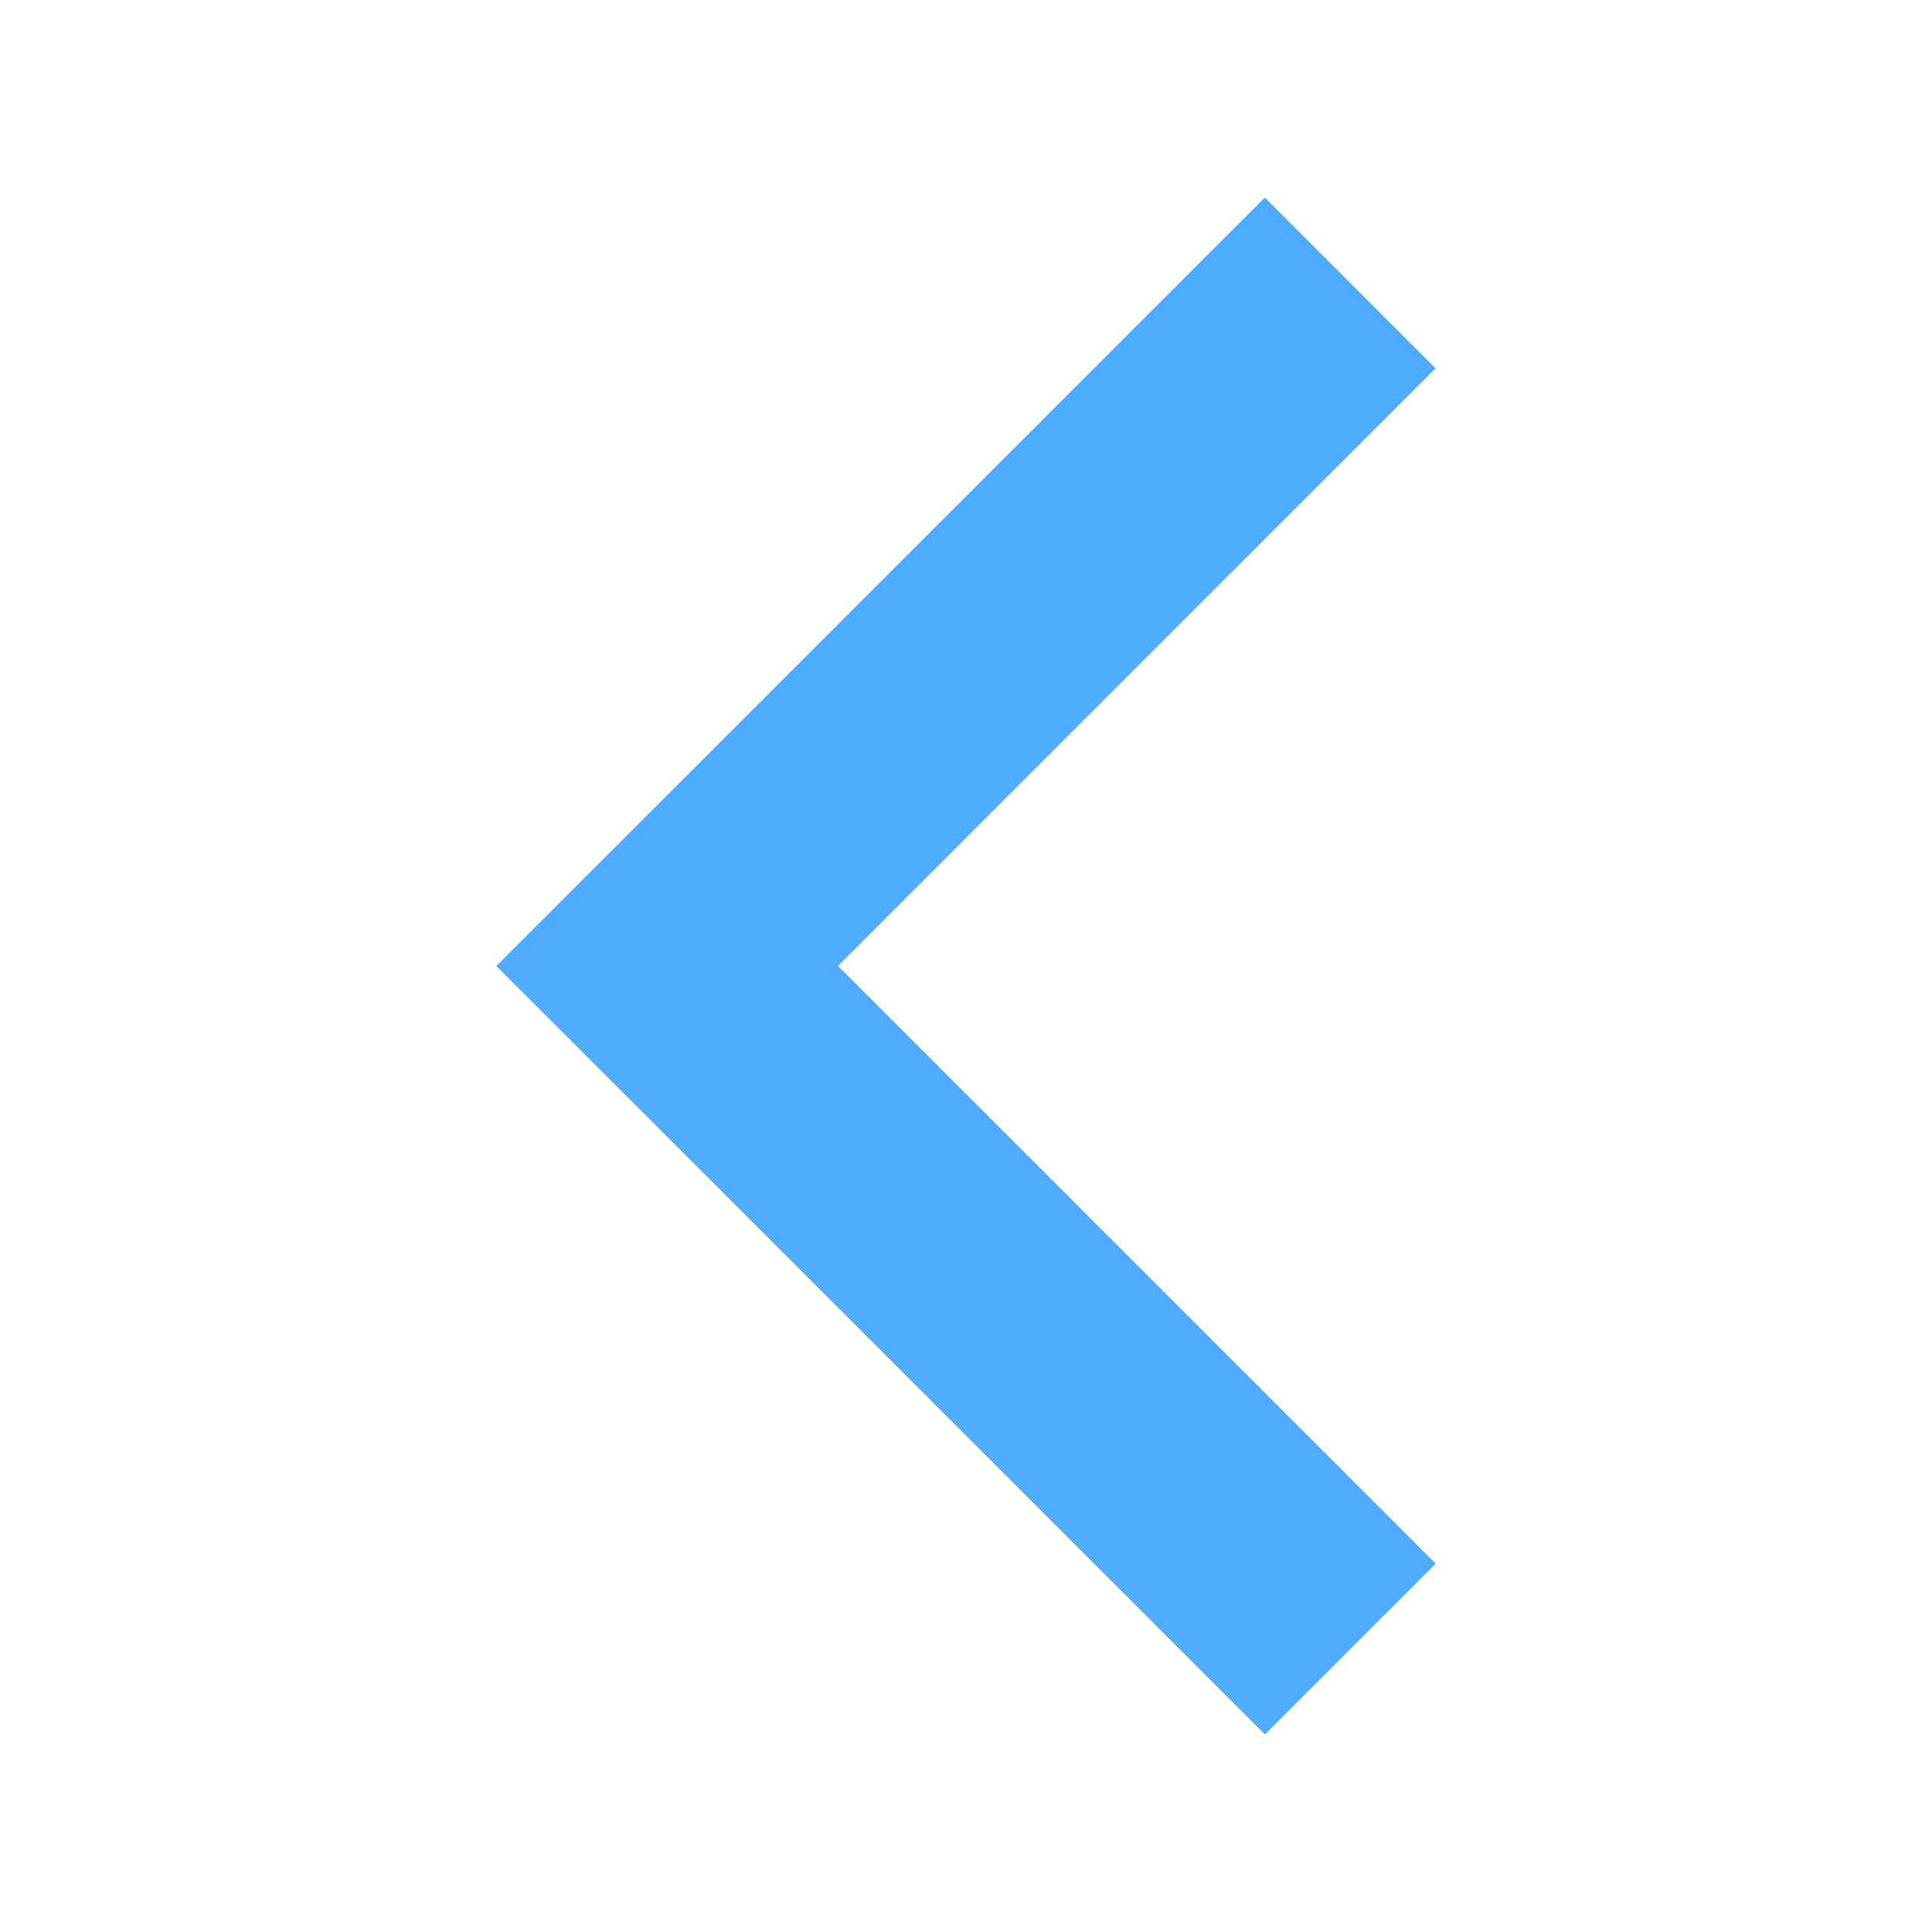
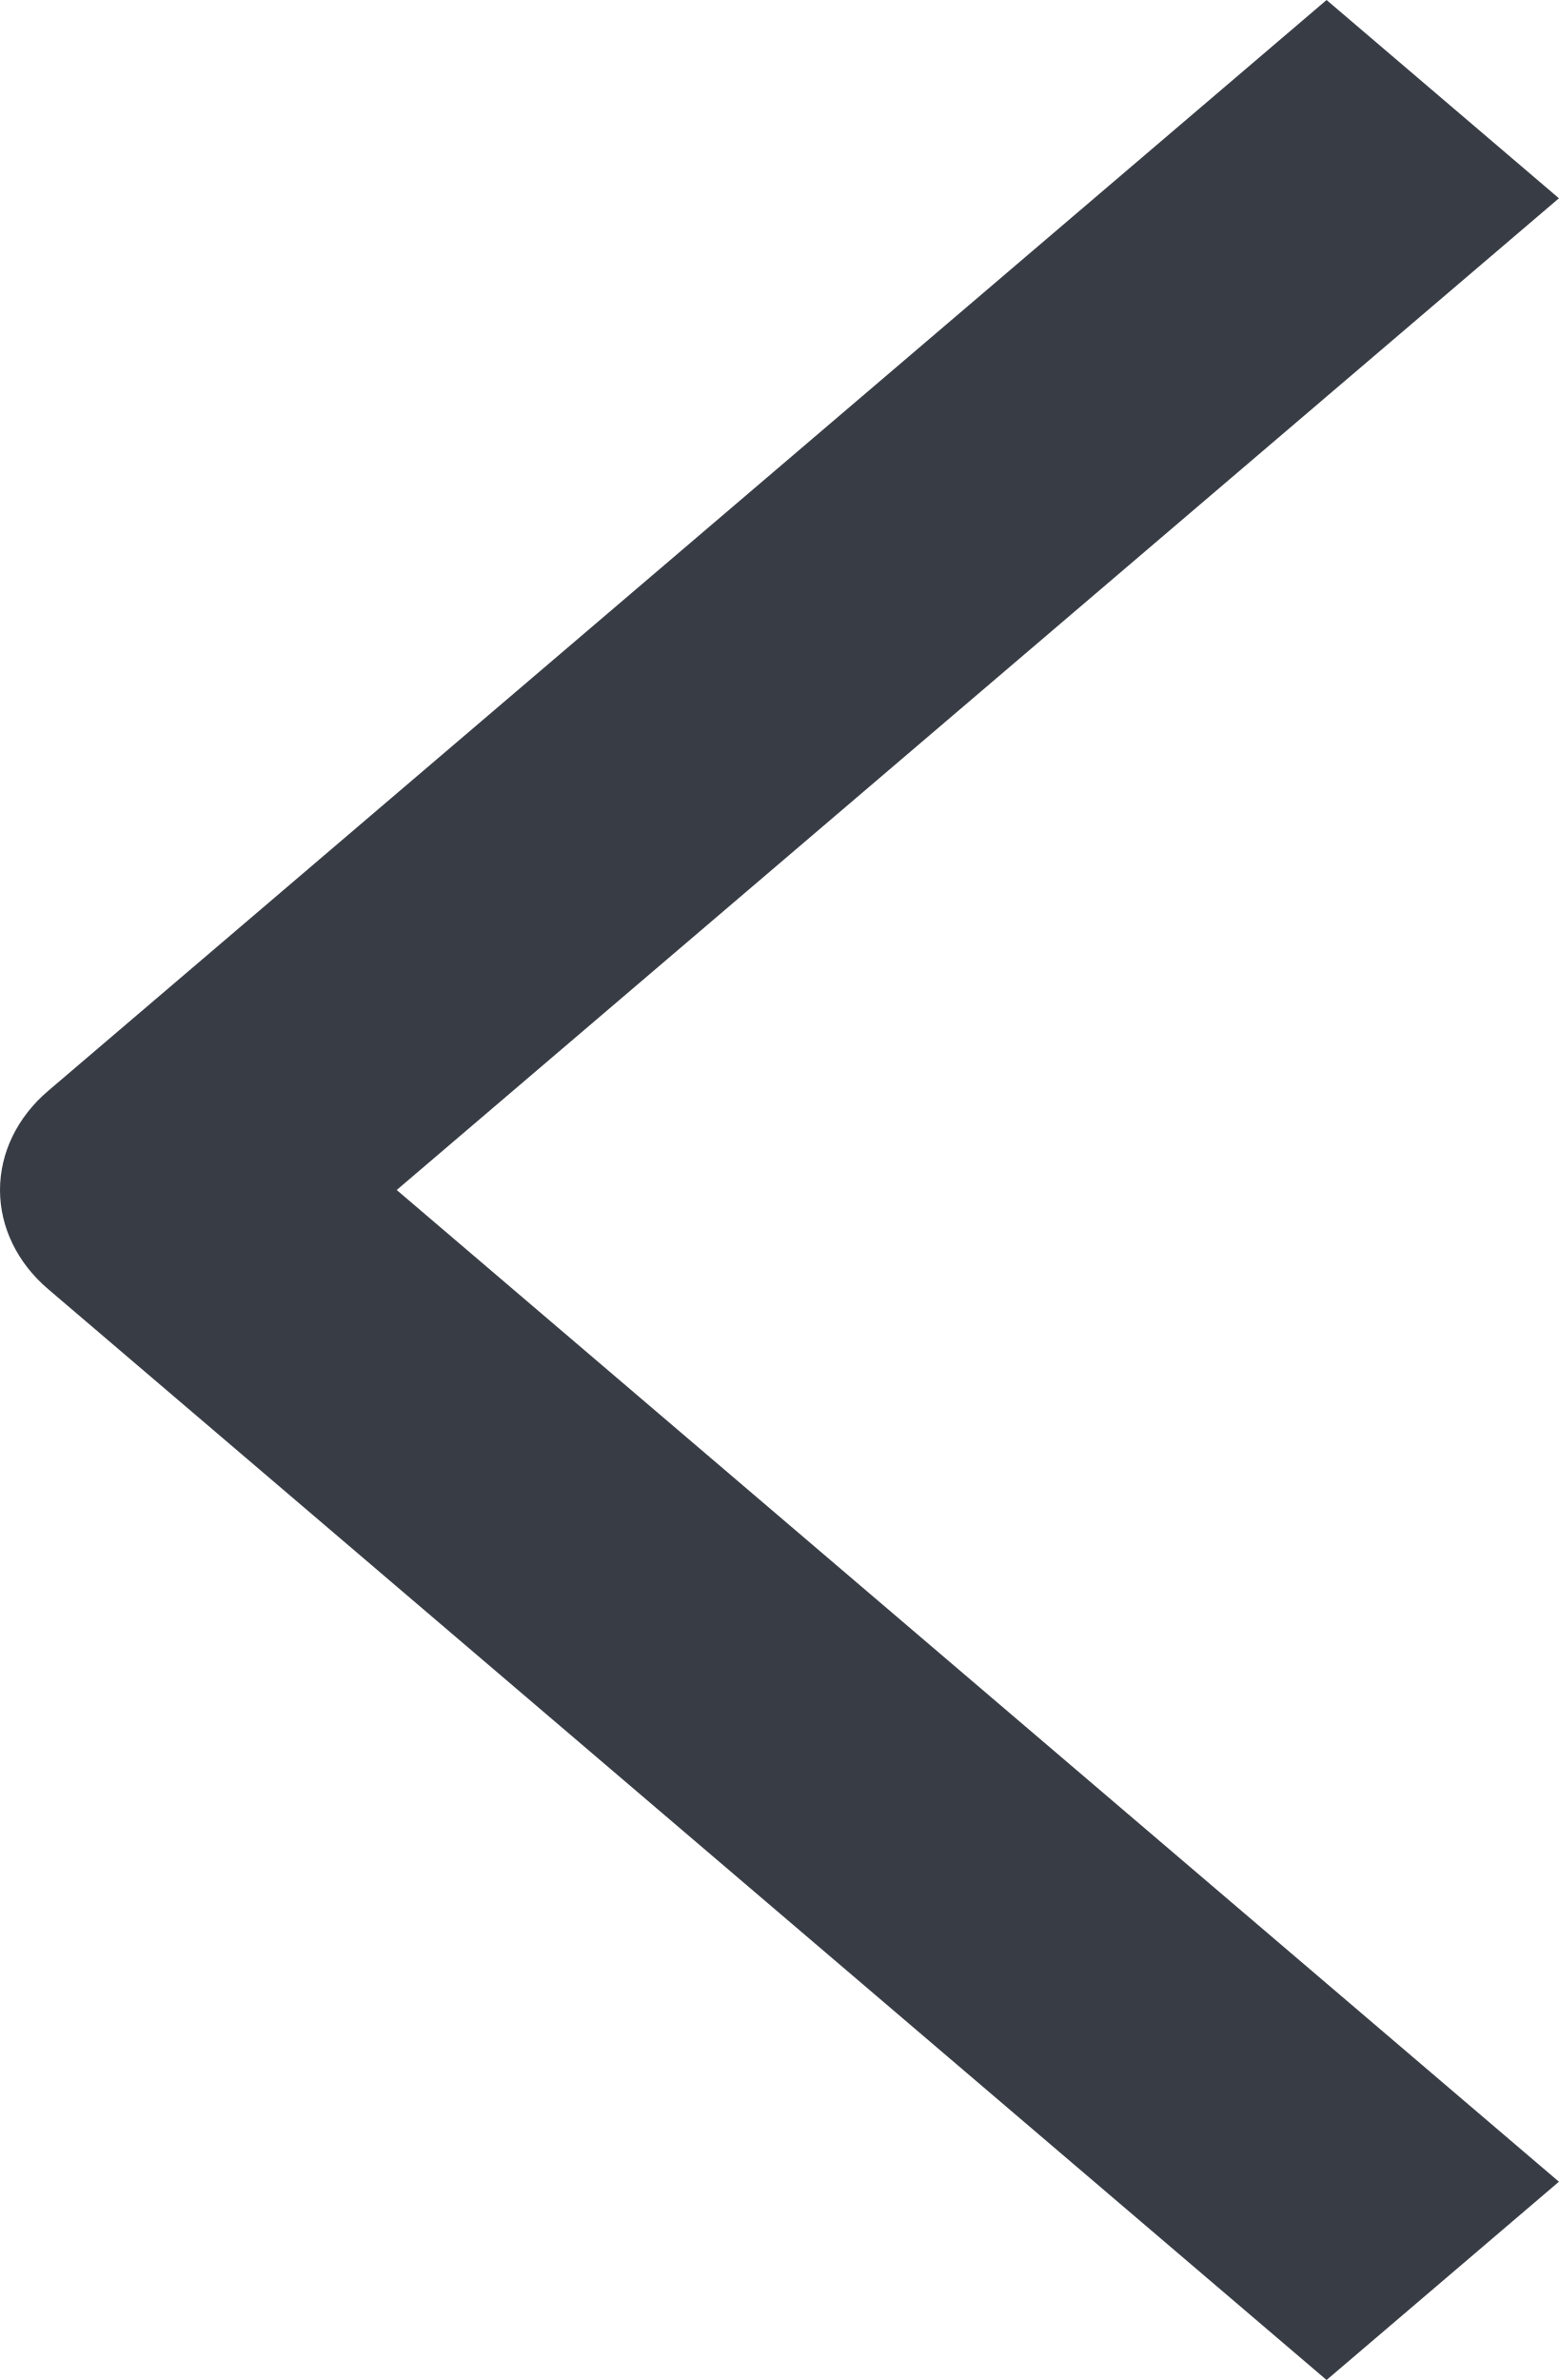
- <svg xmlns="http://www.w3.org/2000/svg" width="48" height="48" viewBox="0 0 48 48" fill="none">
-   <path fill-rule="evenodd" clip-rule="evenodd" d="M12.33 24L16.575 19.758L31.425 4.908L35.667 9.15L20.82 24L35.67 38.85L31.428 43.092L16.578 28.242L12.33 24Z" fill="#4EABFD" />
+ <svg xmlns="http://www.w3.org/2000/svg" width="19" height="29" viewBox="0 0 19 29" fill="none">
+   <path fill-rule="evenodd" clip-rule="evenodd" d="M4.835 14.5L19 26.584L16.168 29L0.587 15.708C0.211 15.388 0 14.953 0 14.5C0 14.047 0.211 13.612 0.587 13.292L16.168 0L19 2.416L4.835 14.5Z" fill="#383C45" />
</svg>
